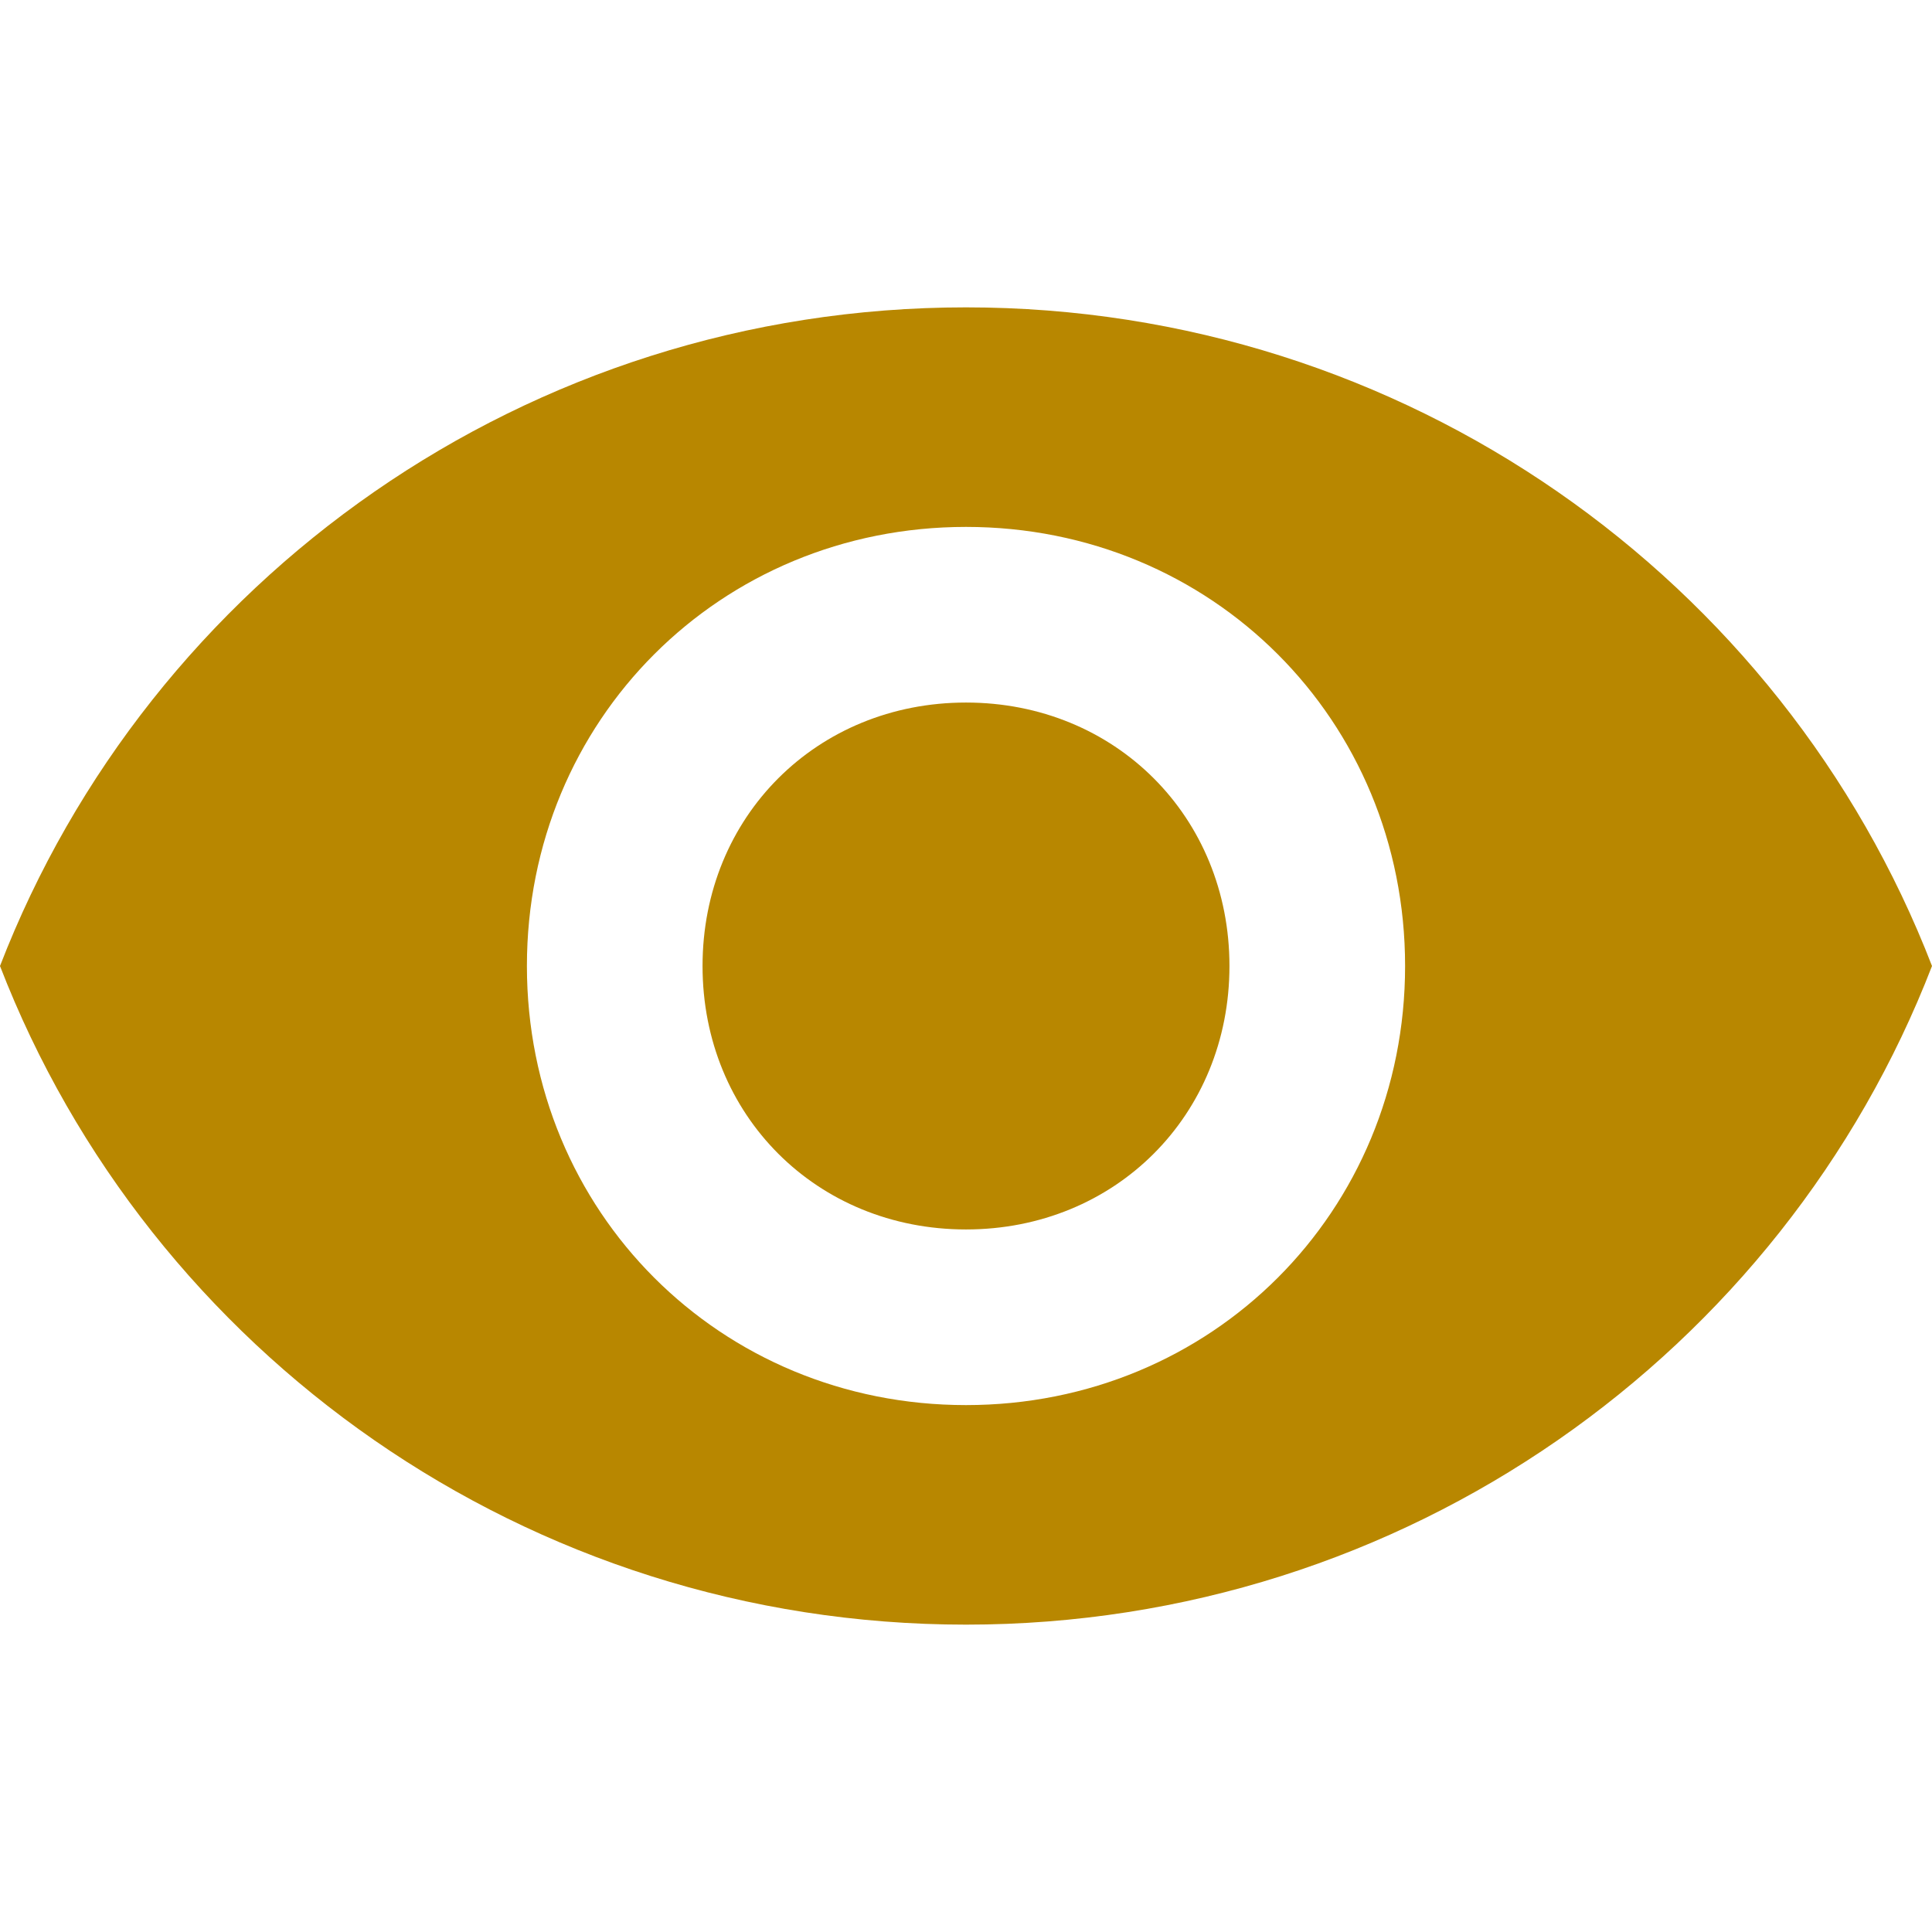
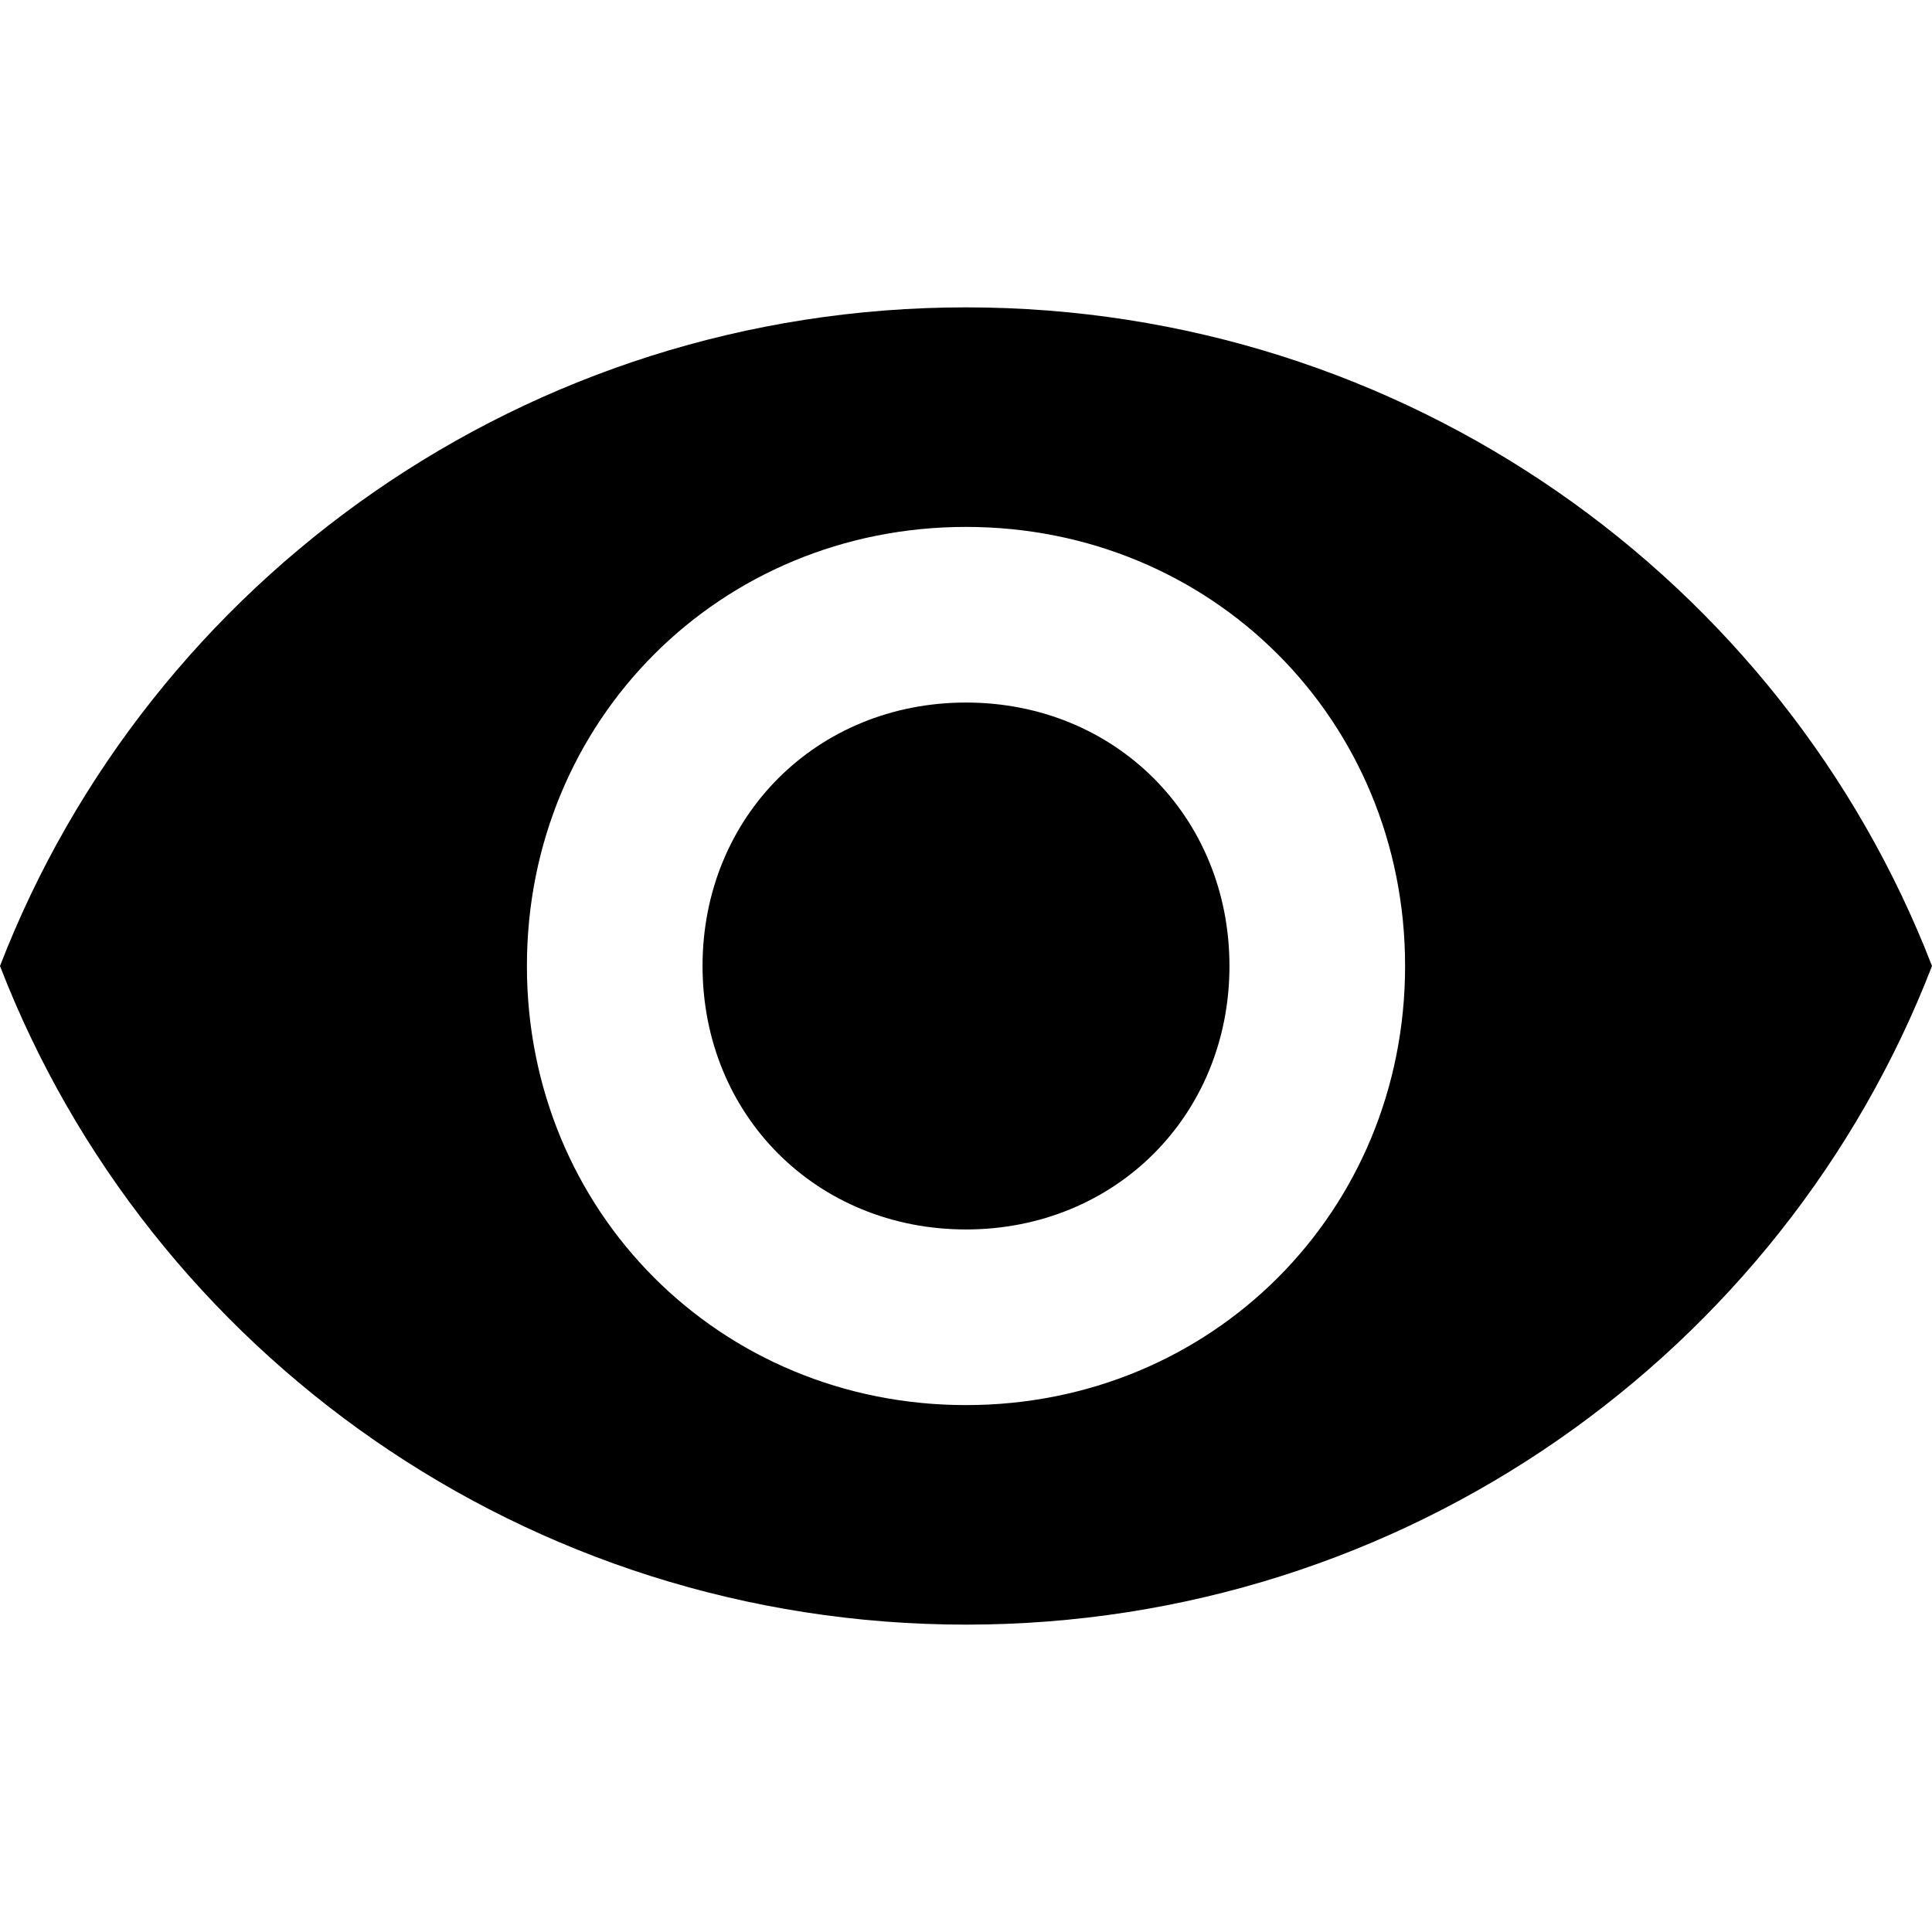
<svg xmlns="http://www.w3.org/2000/svg" version="1.1" id="Capa_1" x="0px" y="0px" width="561px" height="561px" viewBox="0 0 561 561" style="enable-background:new 0 0 561 561;" xml:space="preserve">
  <g>
    <g id="visibility">
-       <path fill="#b88700" d="M280.5,89.25C153,89.25,43.35,168.3,0,280.5c43.35,112.2,153,191.25,280.5,191.25S517.65,392.7,561,280.5    C517.65,168.3,408,89.25,280.5,89.25z M280.5,408C209.1,408,153,351.9,153,280.5c0-71.4,56.1-127.5,127.5-127.5    c71.4,0,127.5,56.1,127.5,127.5C408,351.9,351.9,408,280.5,408z M280.5,204c-43.35,0-76.5,33.15-76.5,76.5    c0,43.35,33.15,76.5,76.5,76.5c43.35,0,76.5-33.15,76.5-76.5C357,237.15,323.85,204,280.5,204z" />
+       <path d="M280.5,89.25C153,89.25,43.35,168.3,0,280.5c43.35,112.2,153,191.25,280.5,191.25S517.65,392.7,561,280.5    C517.65,168.3,408,89.25,280.5,89.25z M280.5,408C209.1,408,153,351.9,153,280.5c0-71.4,56.1-127.5,127.5-127.5    c71.4,0,127.5,56.1,127.5,127.5C408,351.9,351.9,408,280.5,408z M280.5,204c-43.35,0-76.5,33.15-76.5,76.5    c0,43.35,33.15,76.5,76.5,76.5c43.35,0,76.5-33.15,76.5-76.5C357,237.15,323.85,204,280.5,204z" />
    </g>
  </g>
  <g>
</g>
  <g>
</g>
  <g>
</g>
  <g>
</g>
  <g>
</g>
  <g>
</g>
  <g>
</g>
  <g>
</g>
  <g>
</g>
  <g>
</g>
  <g>
</g>
  <g>
</g>
  <g>
</g>
  <g>
</g>
  <g>
</g>
</svg>
